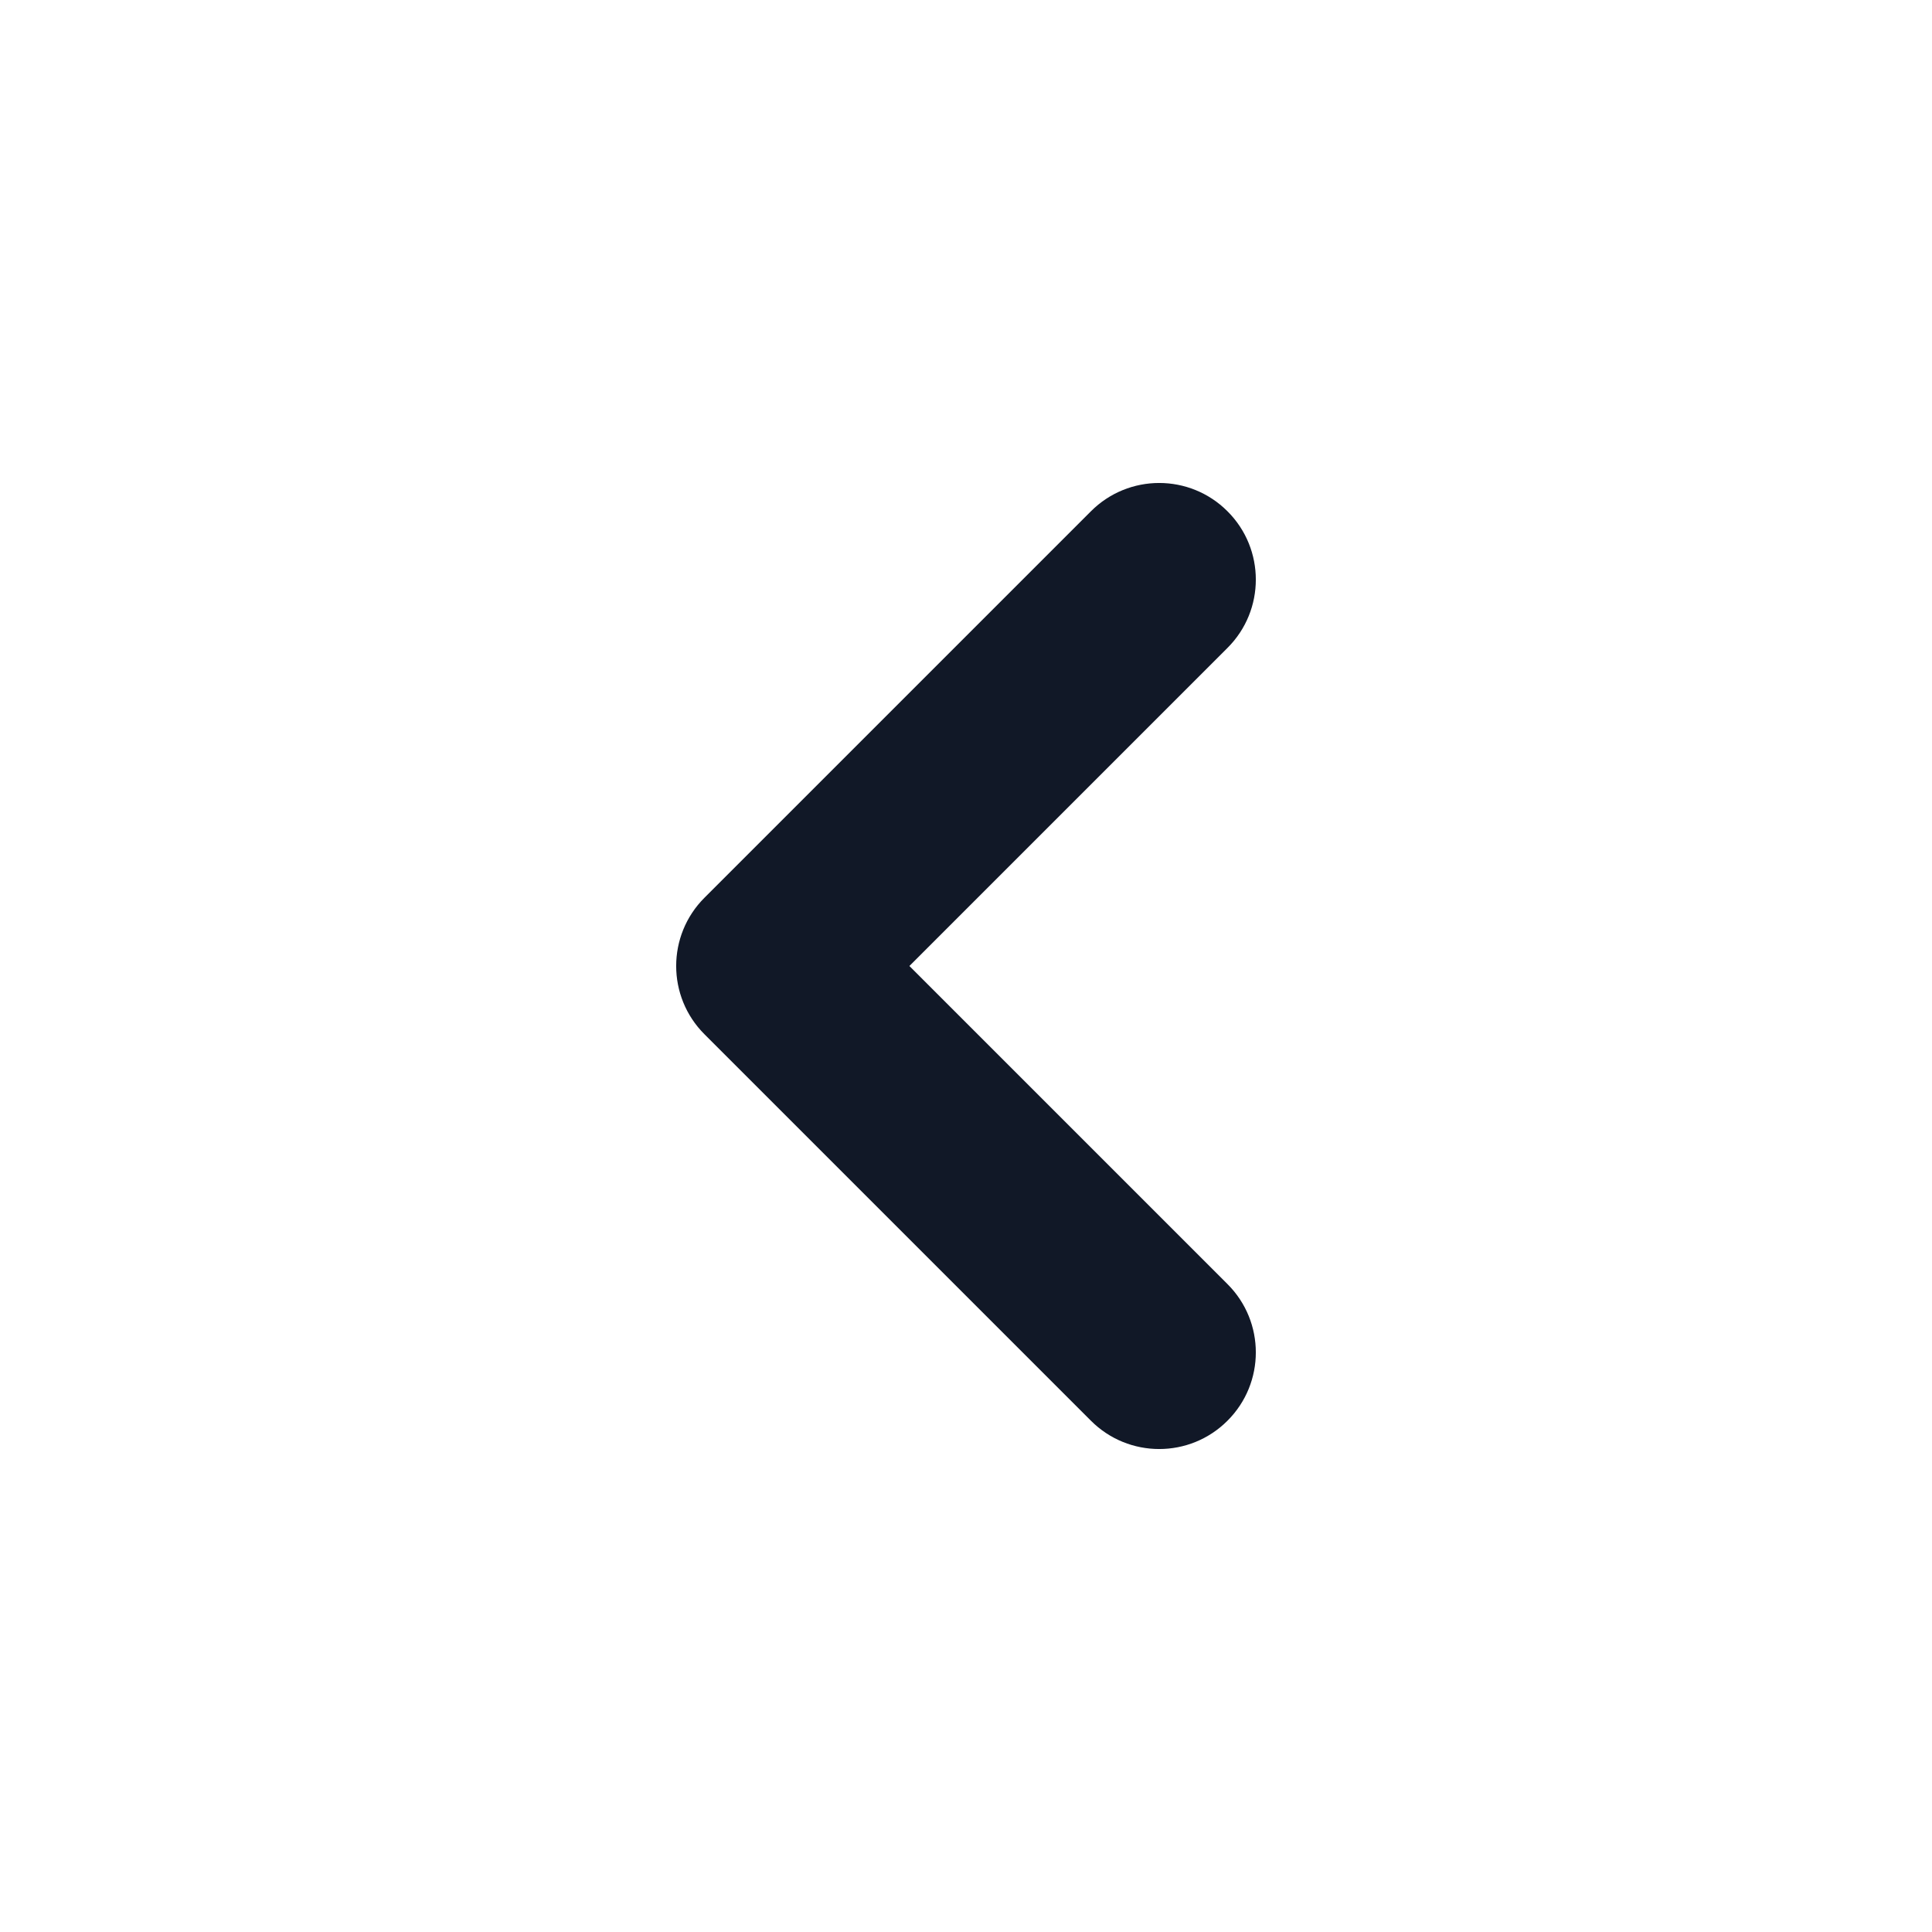
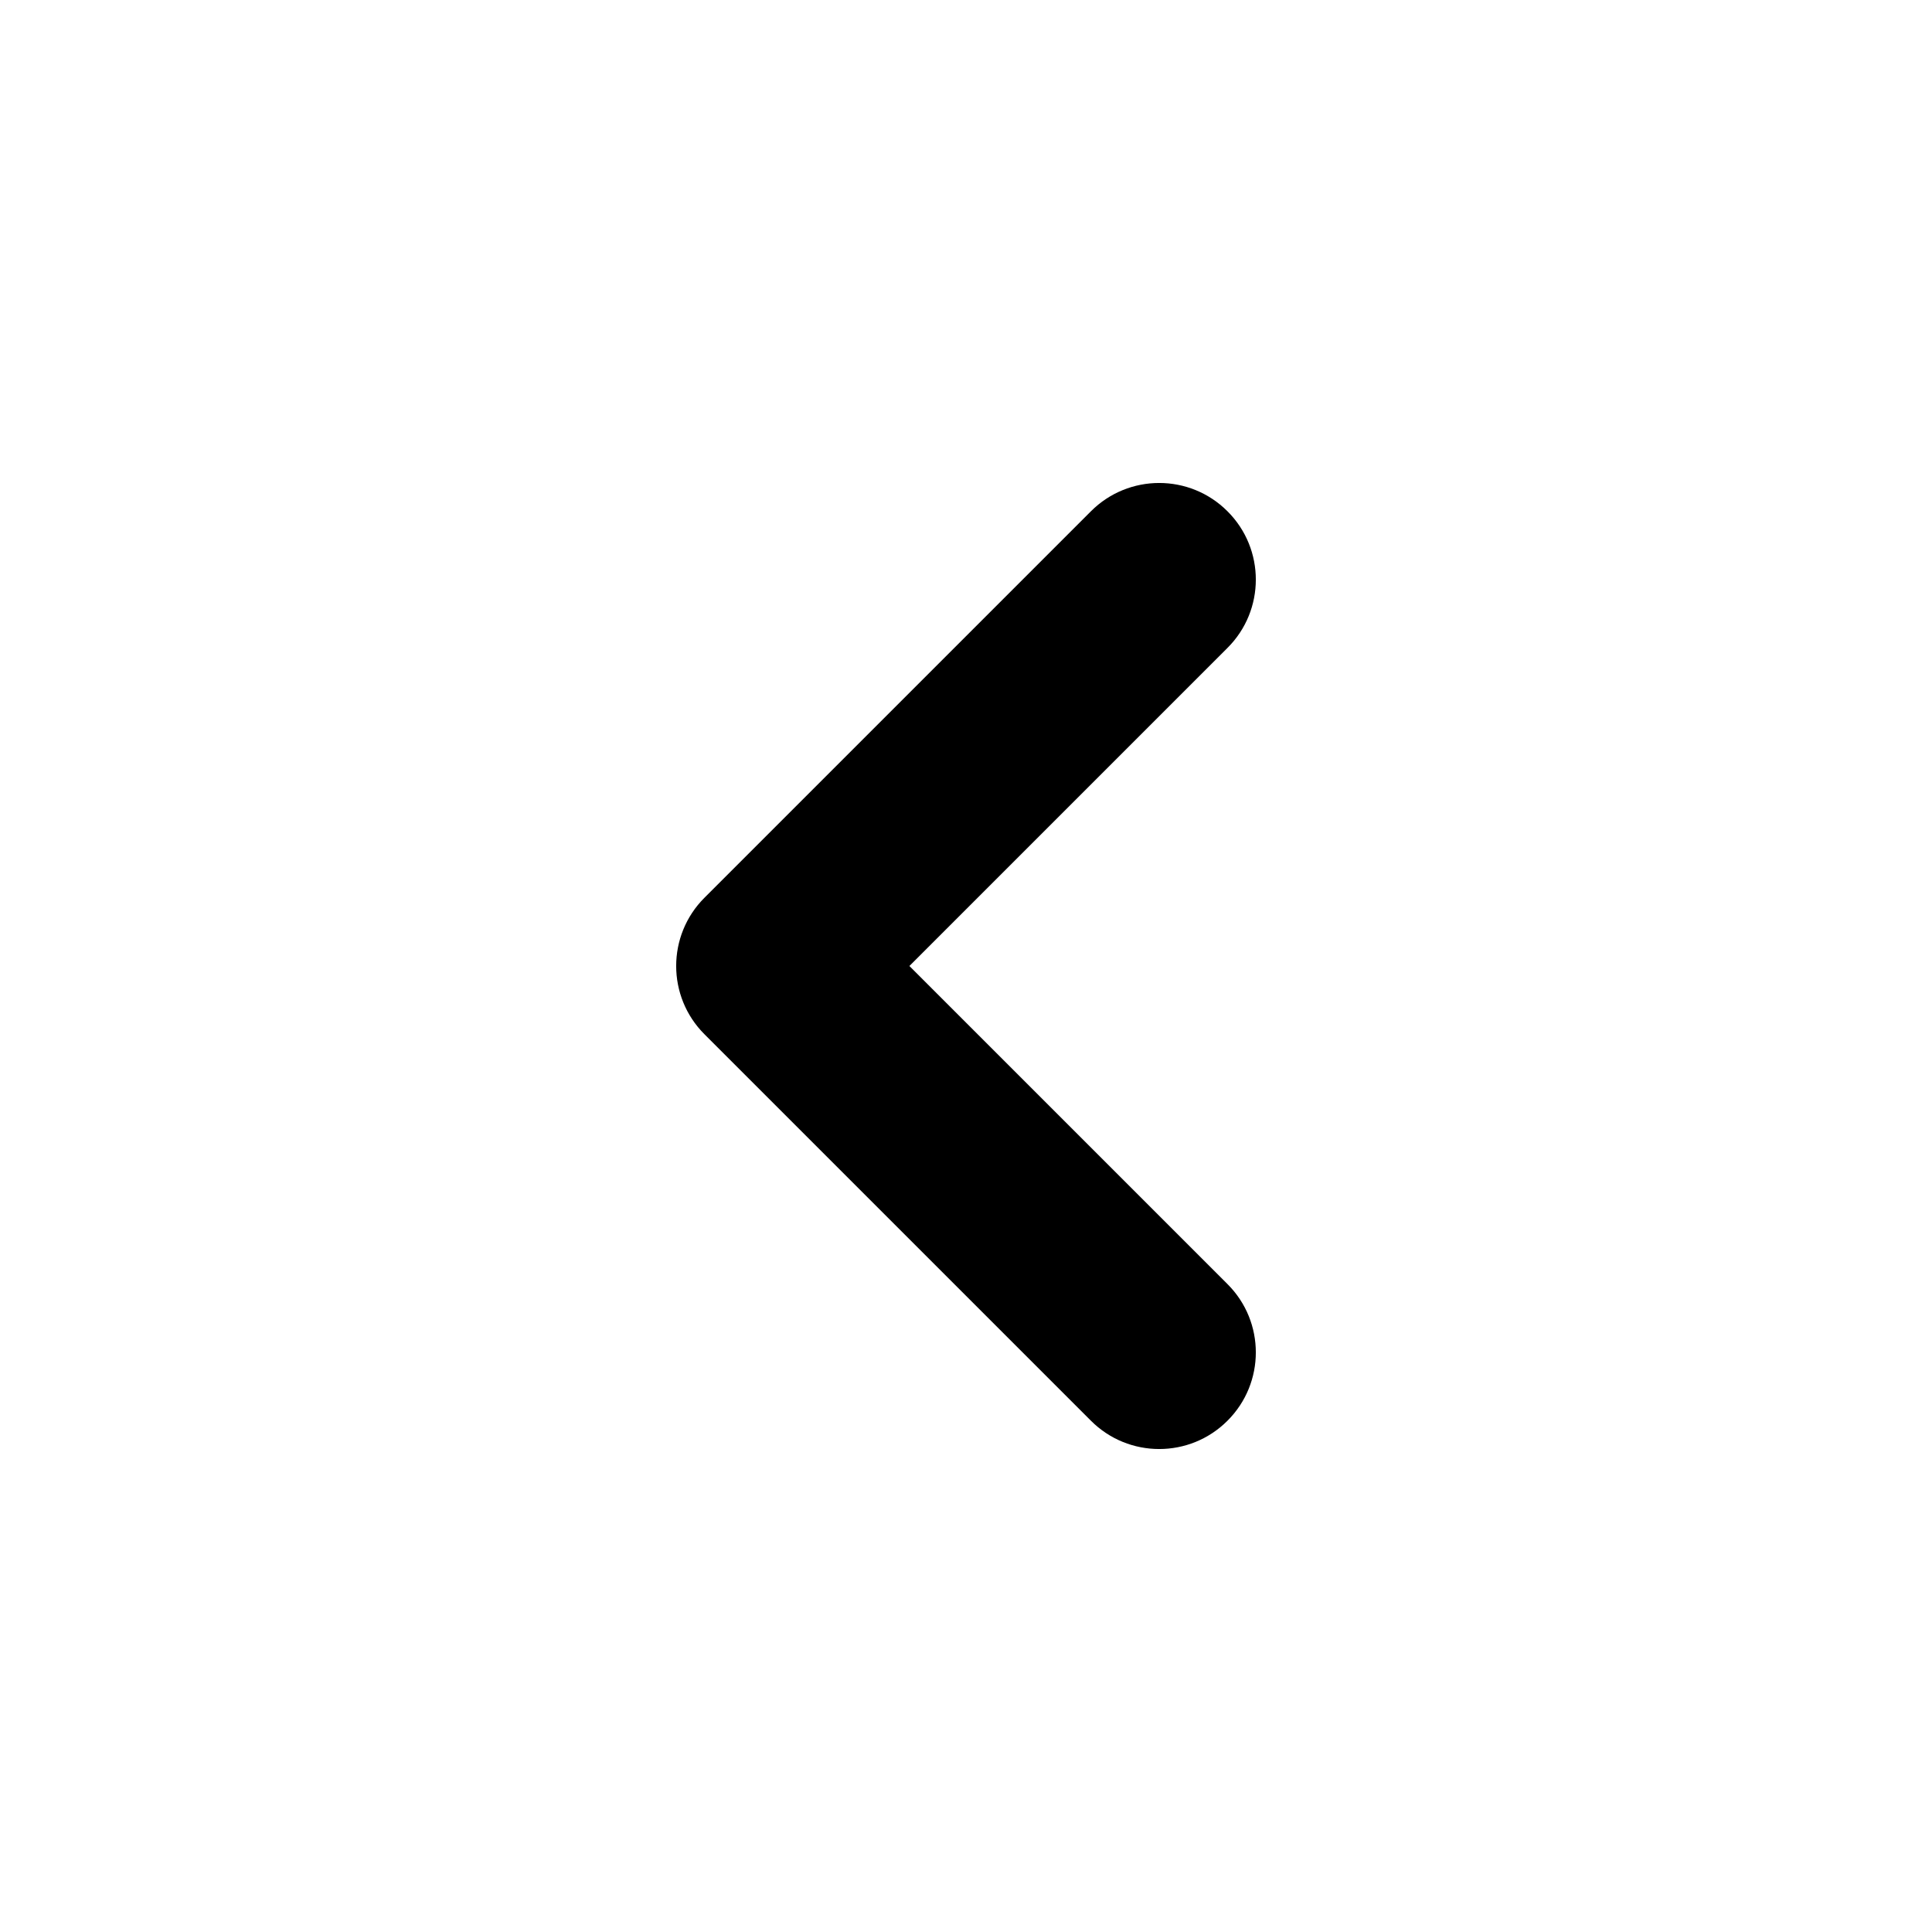
- <svg xmlns="http://www.w3.org/2000/svg" width="20" height="20" viewBox="0 0 20 20" fill="none">
-   <path fill-rule="evenodd" clip-rule="evenodd" d="M12.707 5.293C13.098 5.683 13.098 6.317 12.707 6.707L9.414 10L12.707 13.293C13.098 13.683 13.098 14.317 12.707 14.707C12.317 15.098 11.683 15.098 11.293 14.707L7.293 10.707C6.902 10.317 6.902 9.683 7.293 9.293L11.293 5.293C11.683 4.902 12.317 4.902 12.707 5.293Z" fill="#111827" />
+ <svg xmlns="http://www.w3.org/2000/svg" width="20" height="20" viewBox="0 0 20 20" fill="current">
+   <path fill-rule="evenodd" clip-rule="evenodd" d="M12.707 5.293C13.098 5.683 13.098 6.317 12.707 6.707L9.414 10L12.707 13.293C13.098 13.683 13.098 14.317 12.707 14.707C12.317 15.098 11.683 15.098 11.293 14.707L7.293 10.707C6.902 10.317 6.902 9.683 7.293 9.293L11.293 5.293C11.683 4.902 12.317 4.902 12.707 5.293Z" fill="current" />
</svg>
